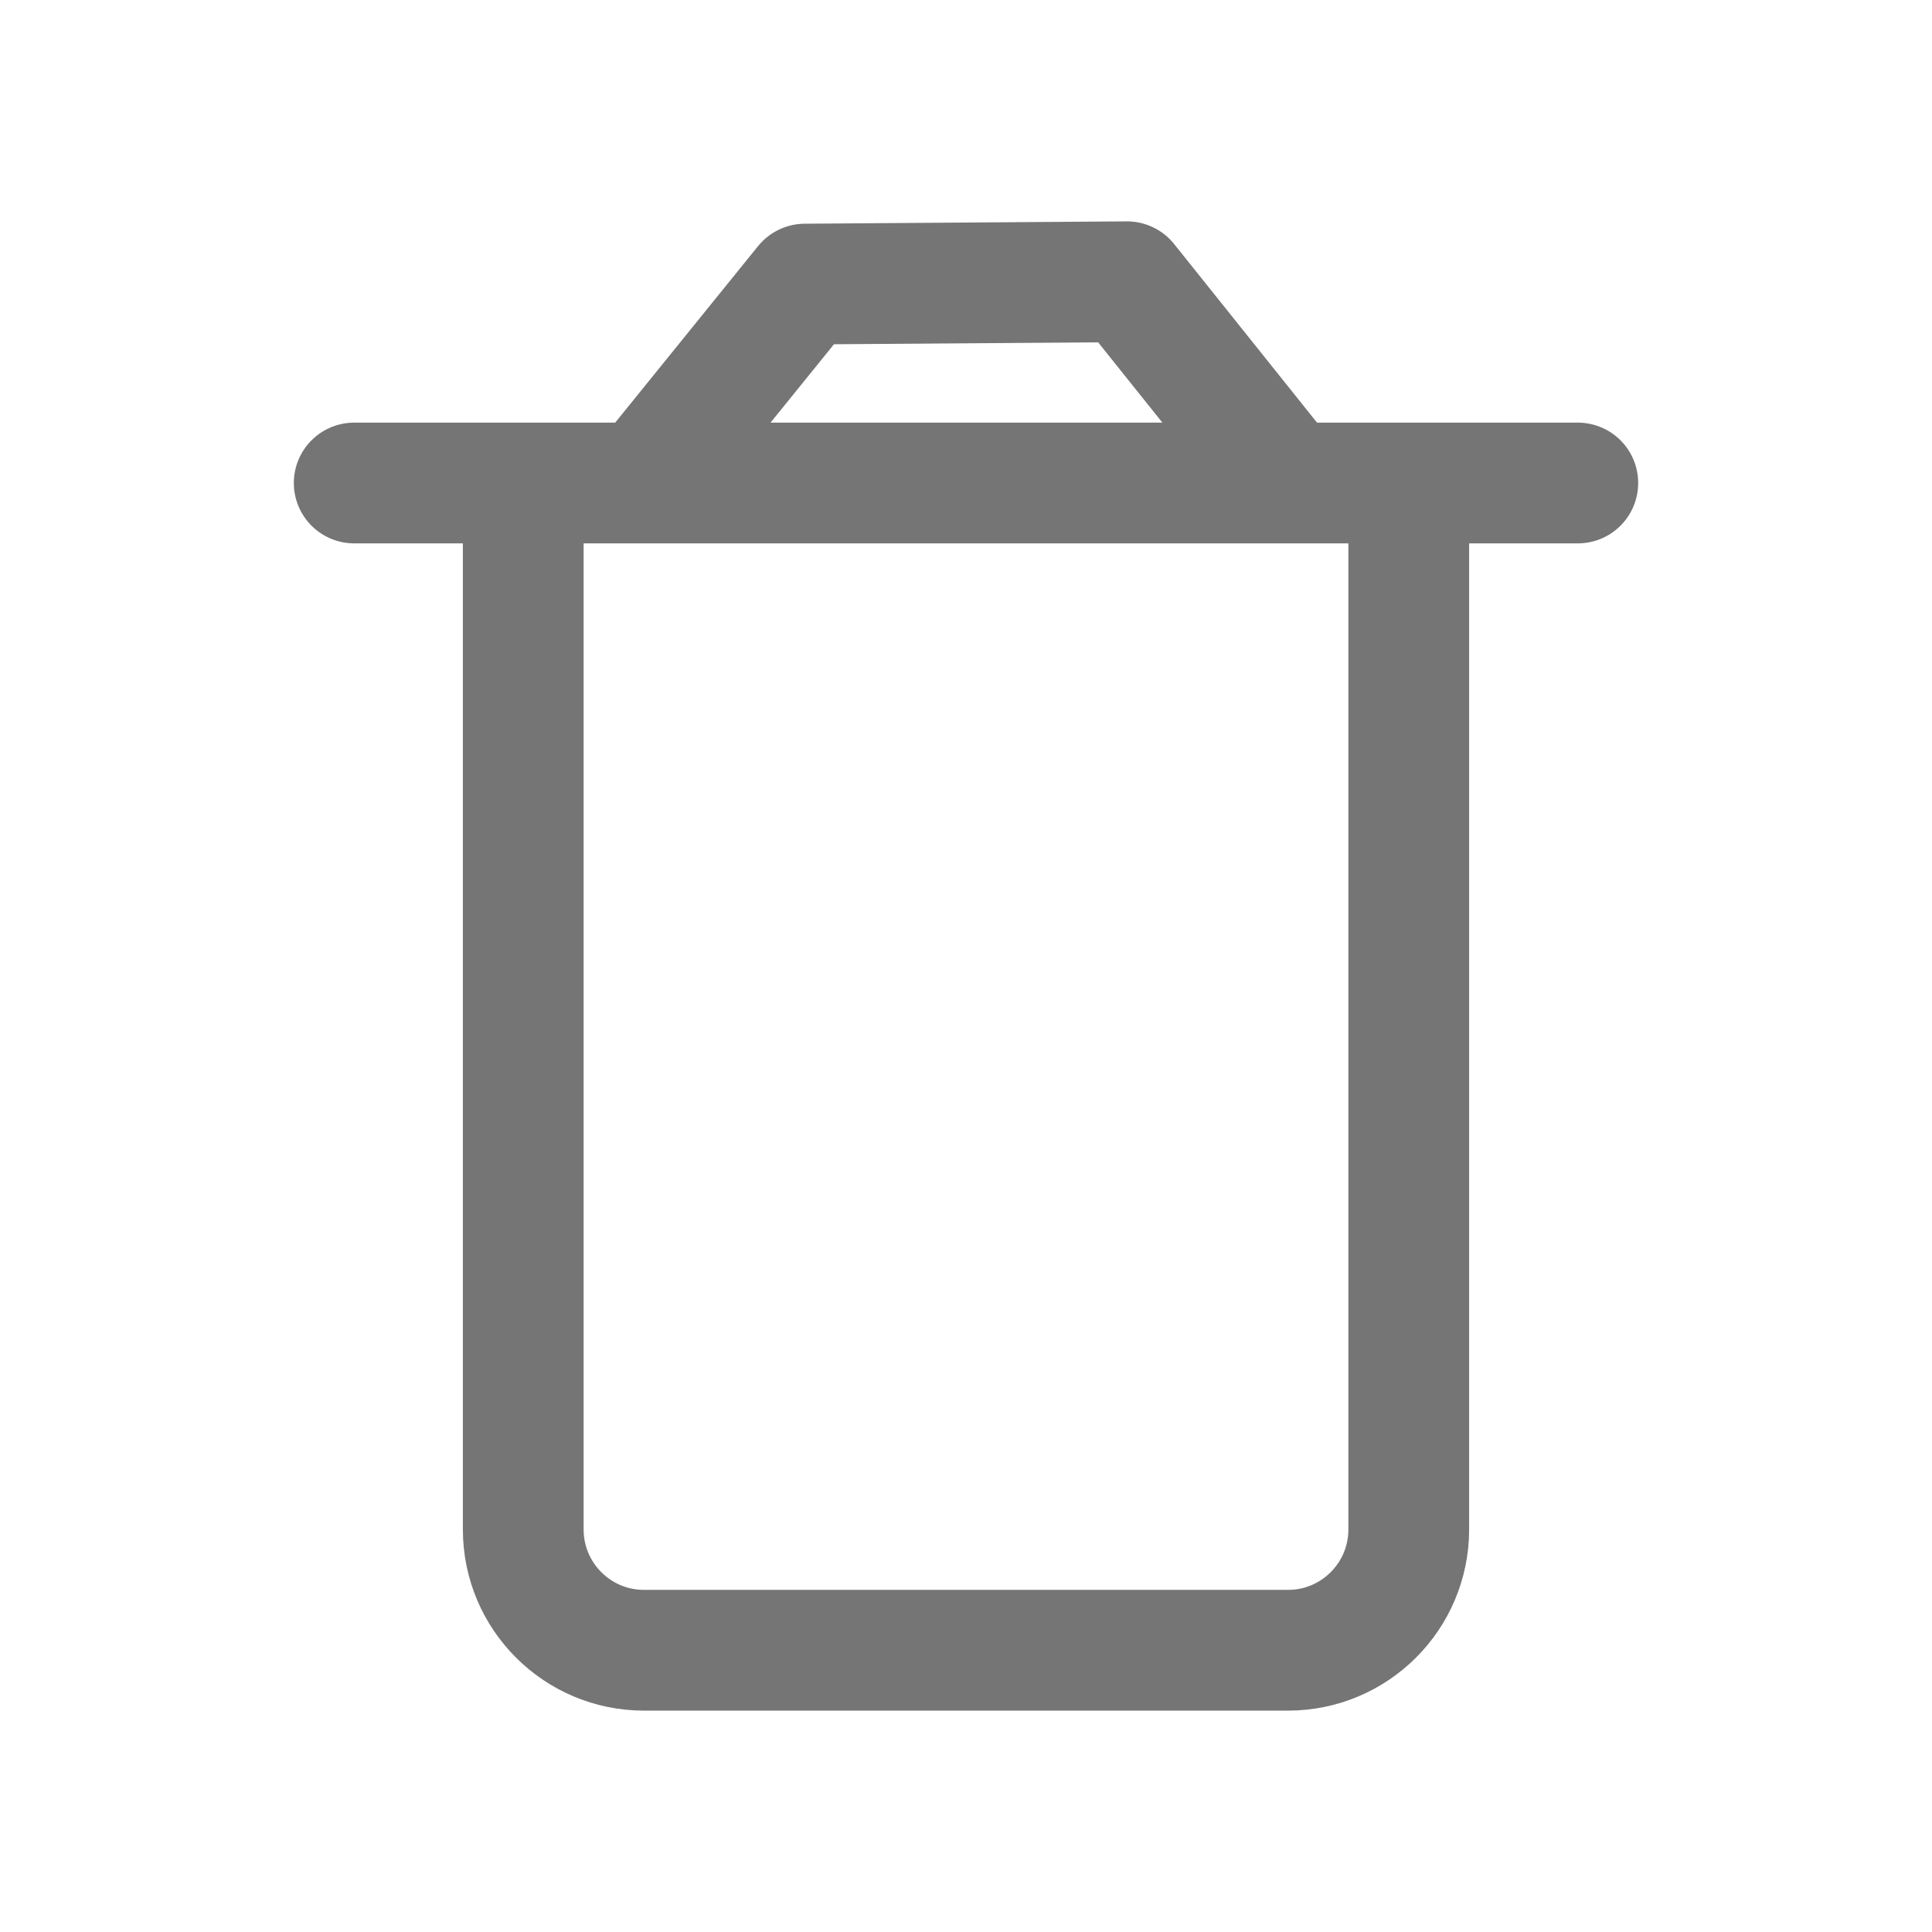
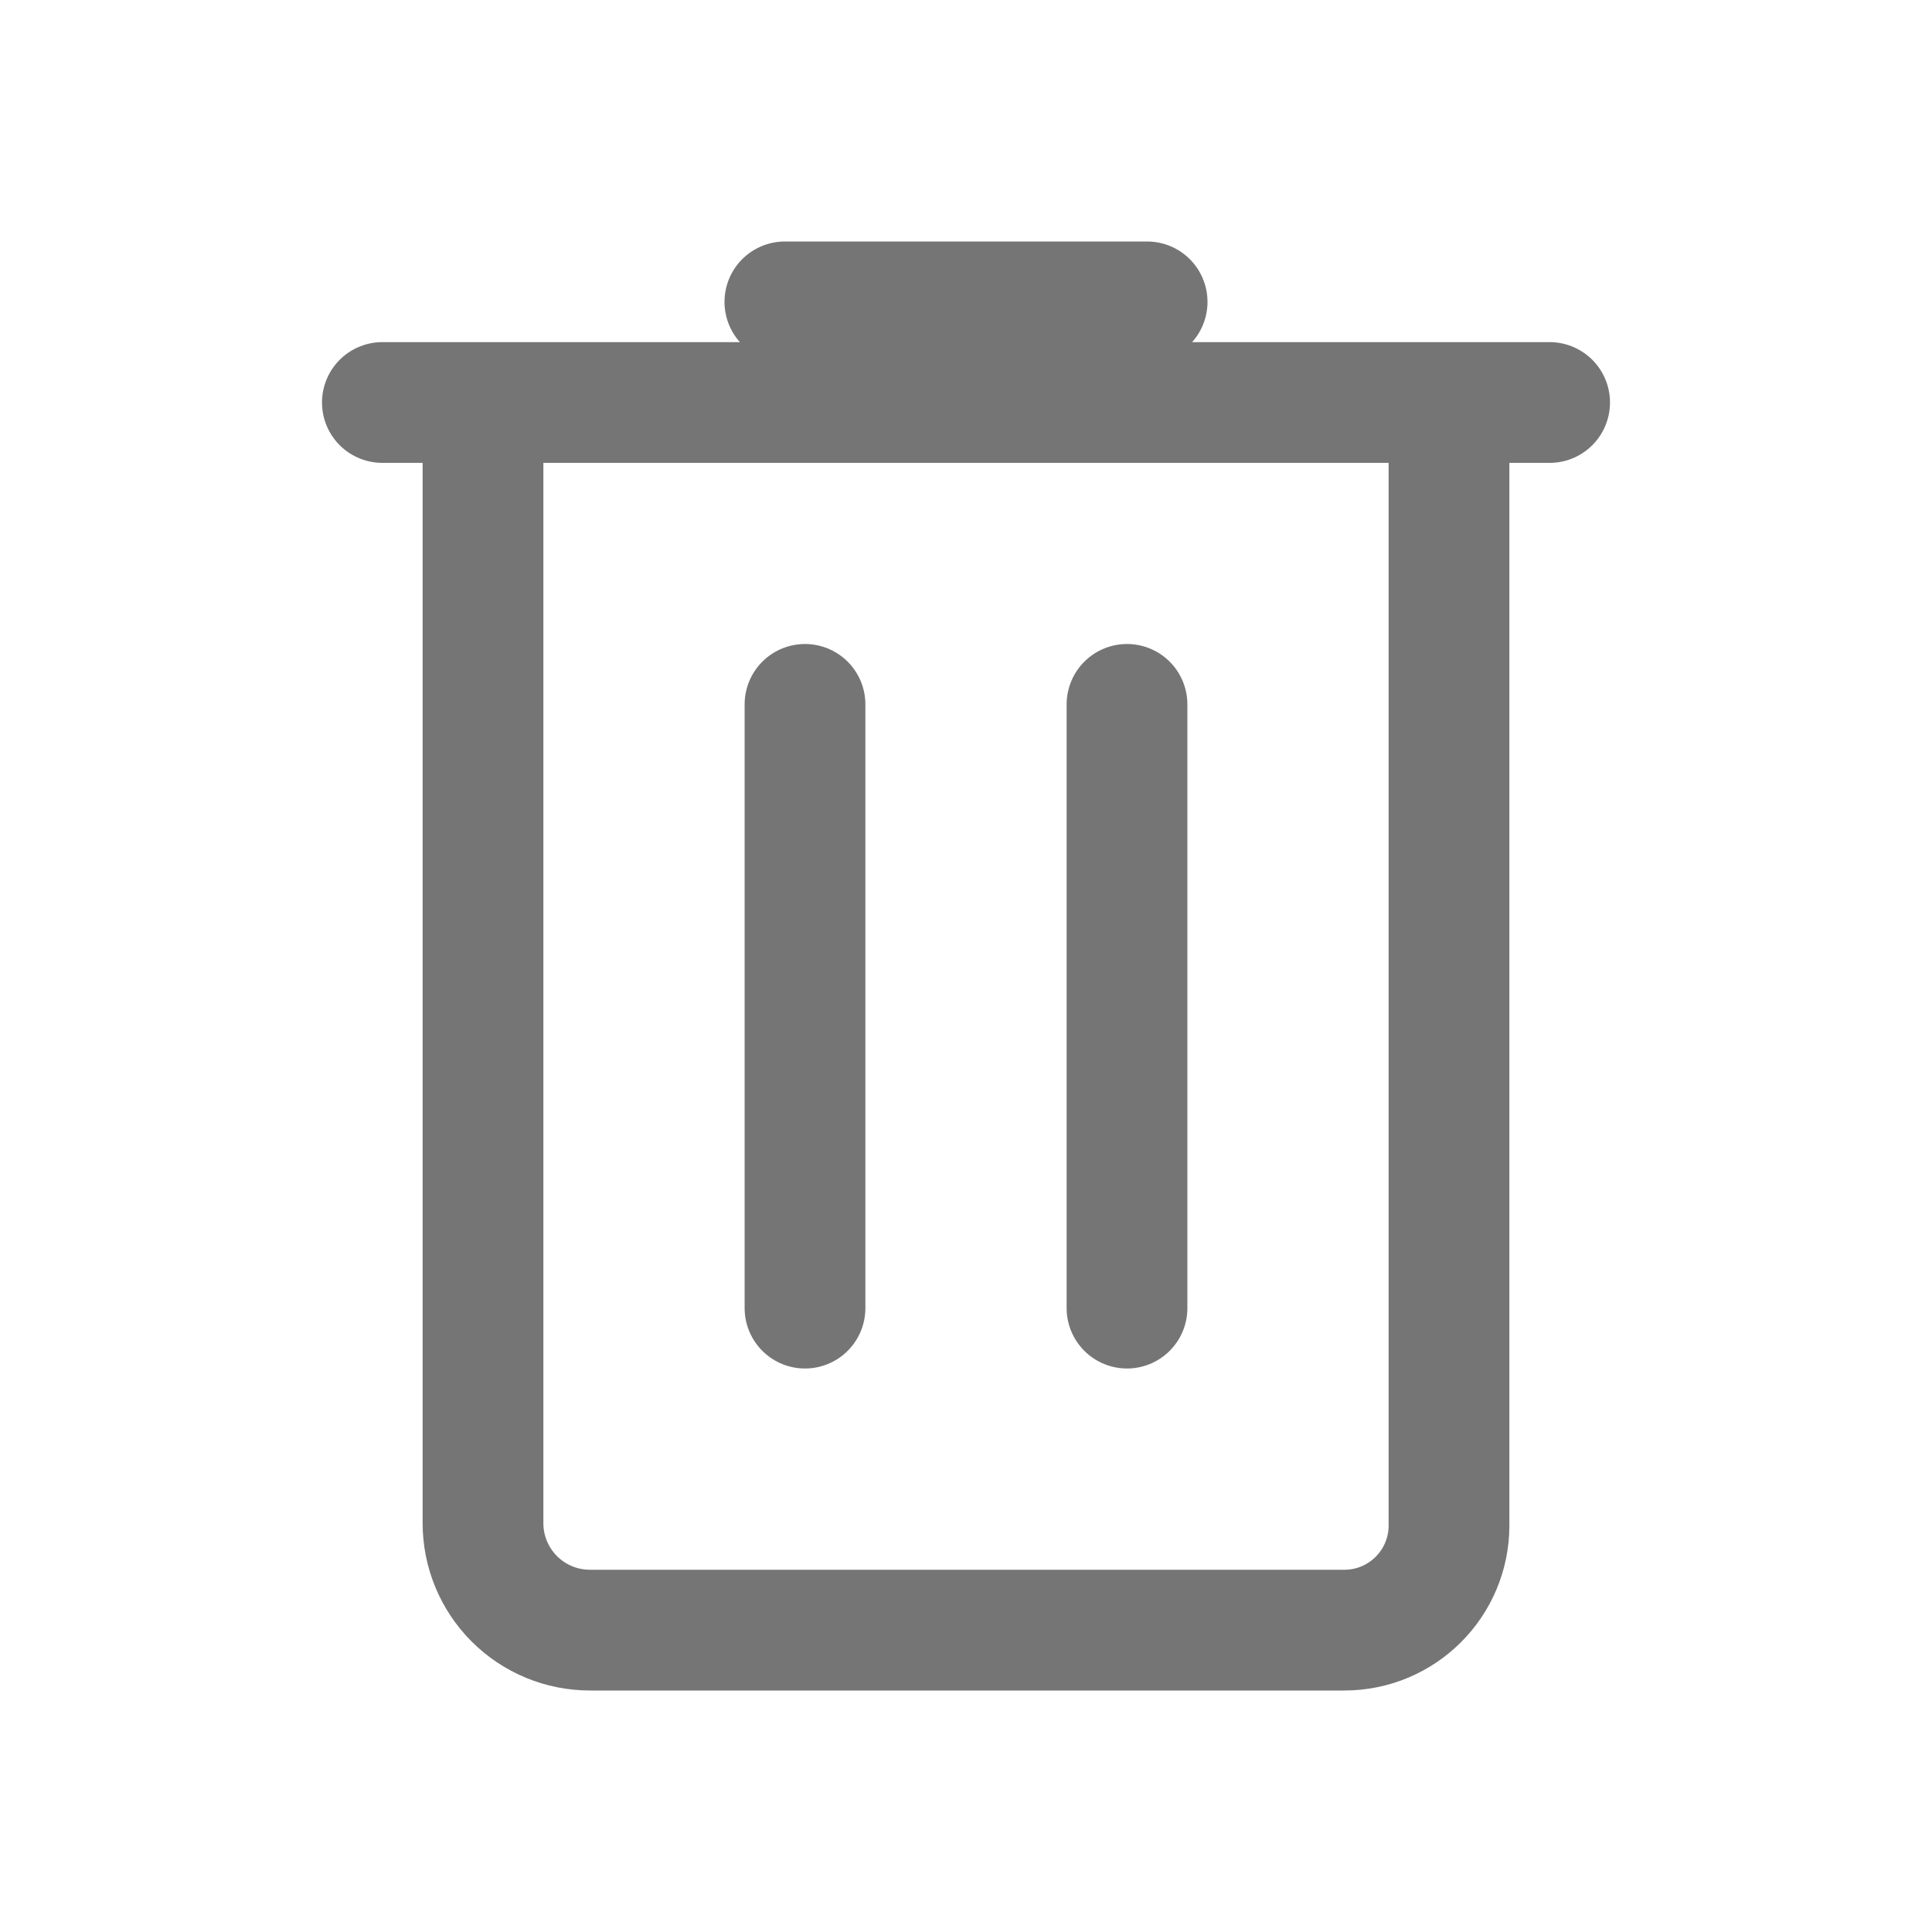
<svg xmlns="http://www.w3.org/2000/svg" fill-rule="evenodd" stroke-linecap="round" stroke-linejoin="round" stroke-miterlimit="1.5" clip-rule="evenodd" viewBox="0 0 24 24">
-   <path fill="none" stroke="#757575" stroke-width="1.5" d="M17.5 6h-11v13c0 .828.672 1.5 1.5 1.5h8c.828 0 1.5-.672 1.5-1.5V6z   M16 6l-2-2.5-4 .029L8 6m11.6 0H16M8 6H4.4" />
+   <path fill="none" stroke="#757575" stroke-width="1.5" d="M6 5v13.922c0 .352.14.69.389.939s.587.389.939.389H16.7c.718   0 1.3-.582 1.3-1.3V5M19.25 5H4.75M14.25 3.75h-4.5M10    8.75v7.5M14 8.75v7.5" />
</svg>
